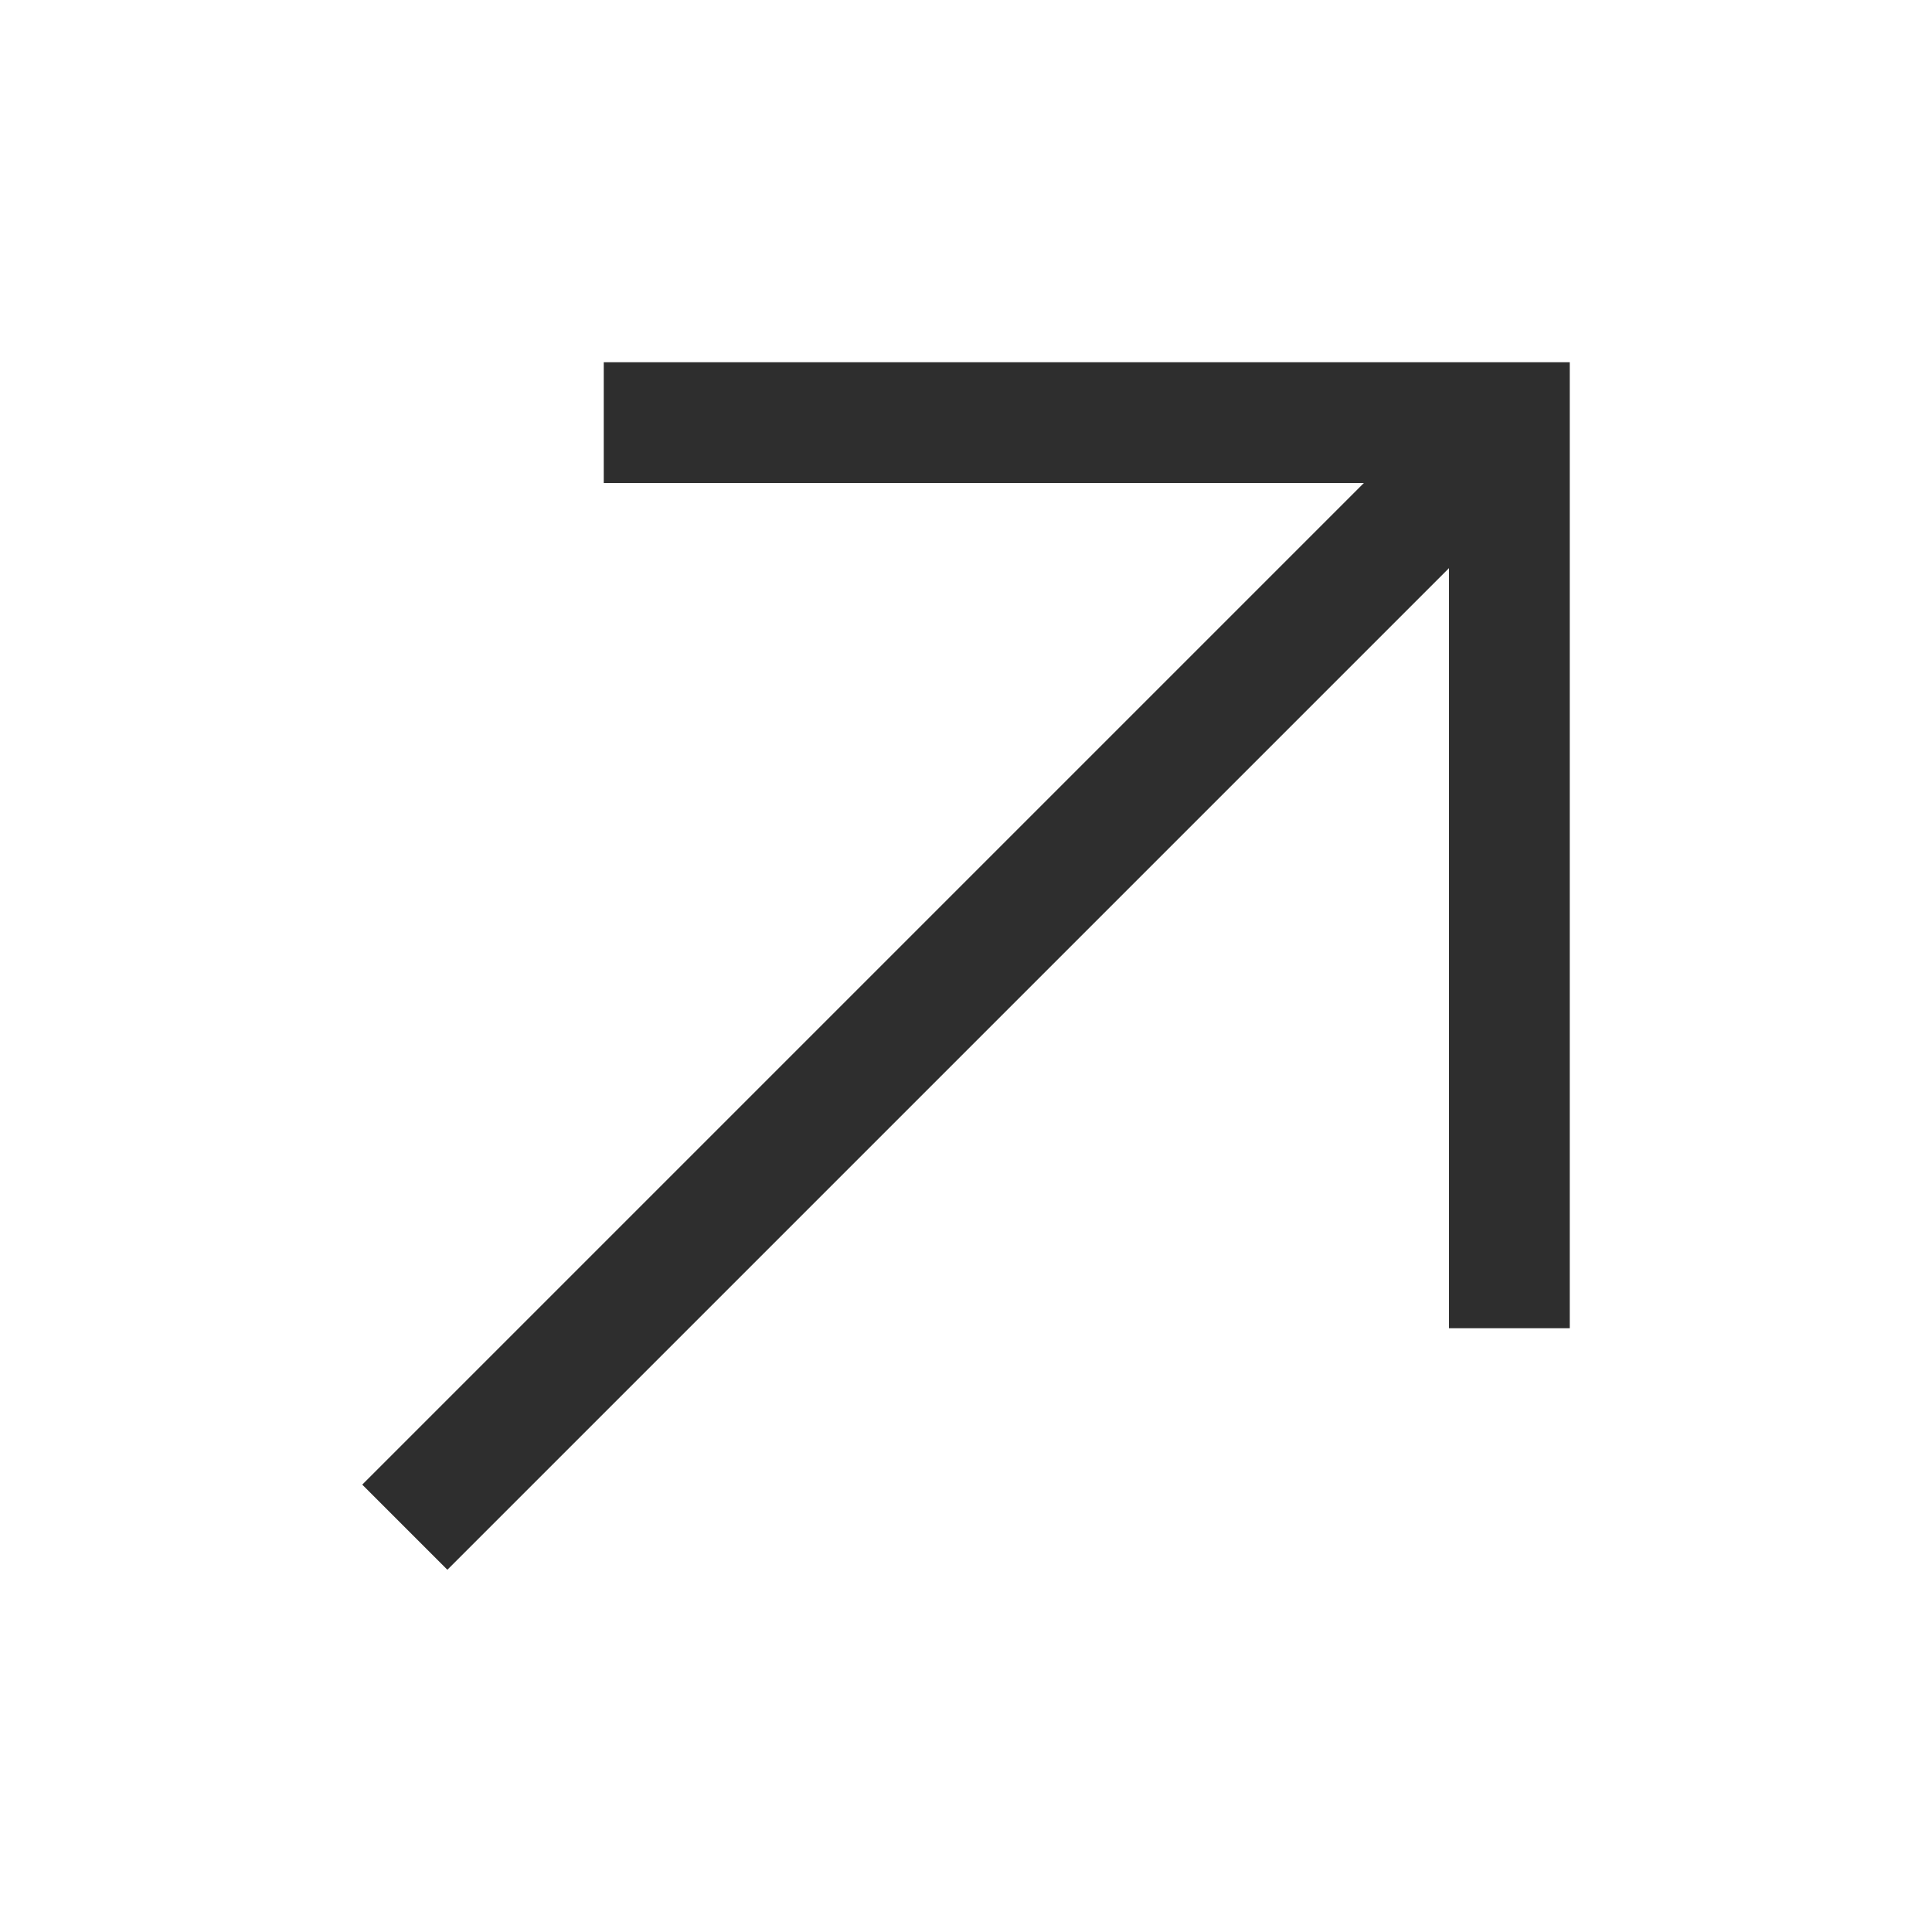
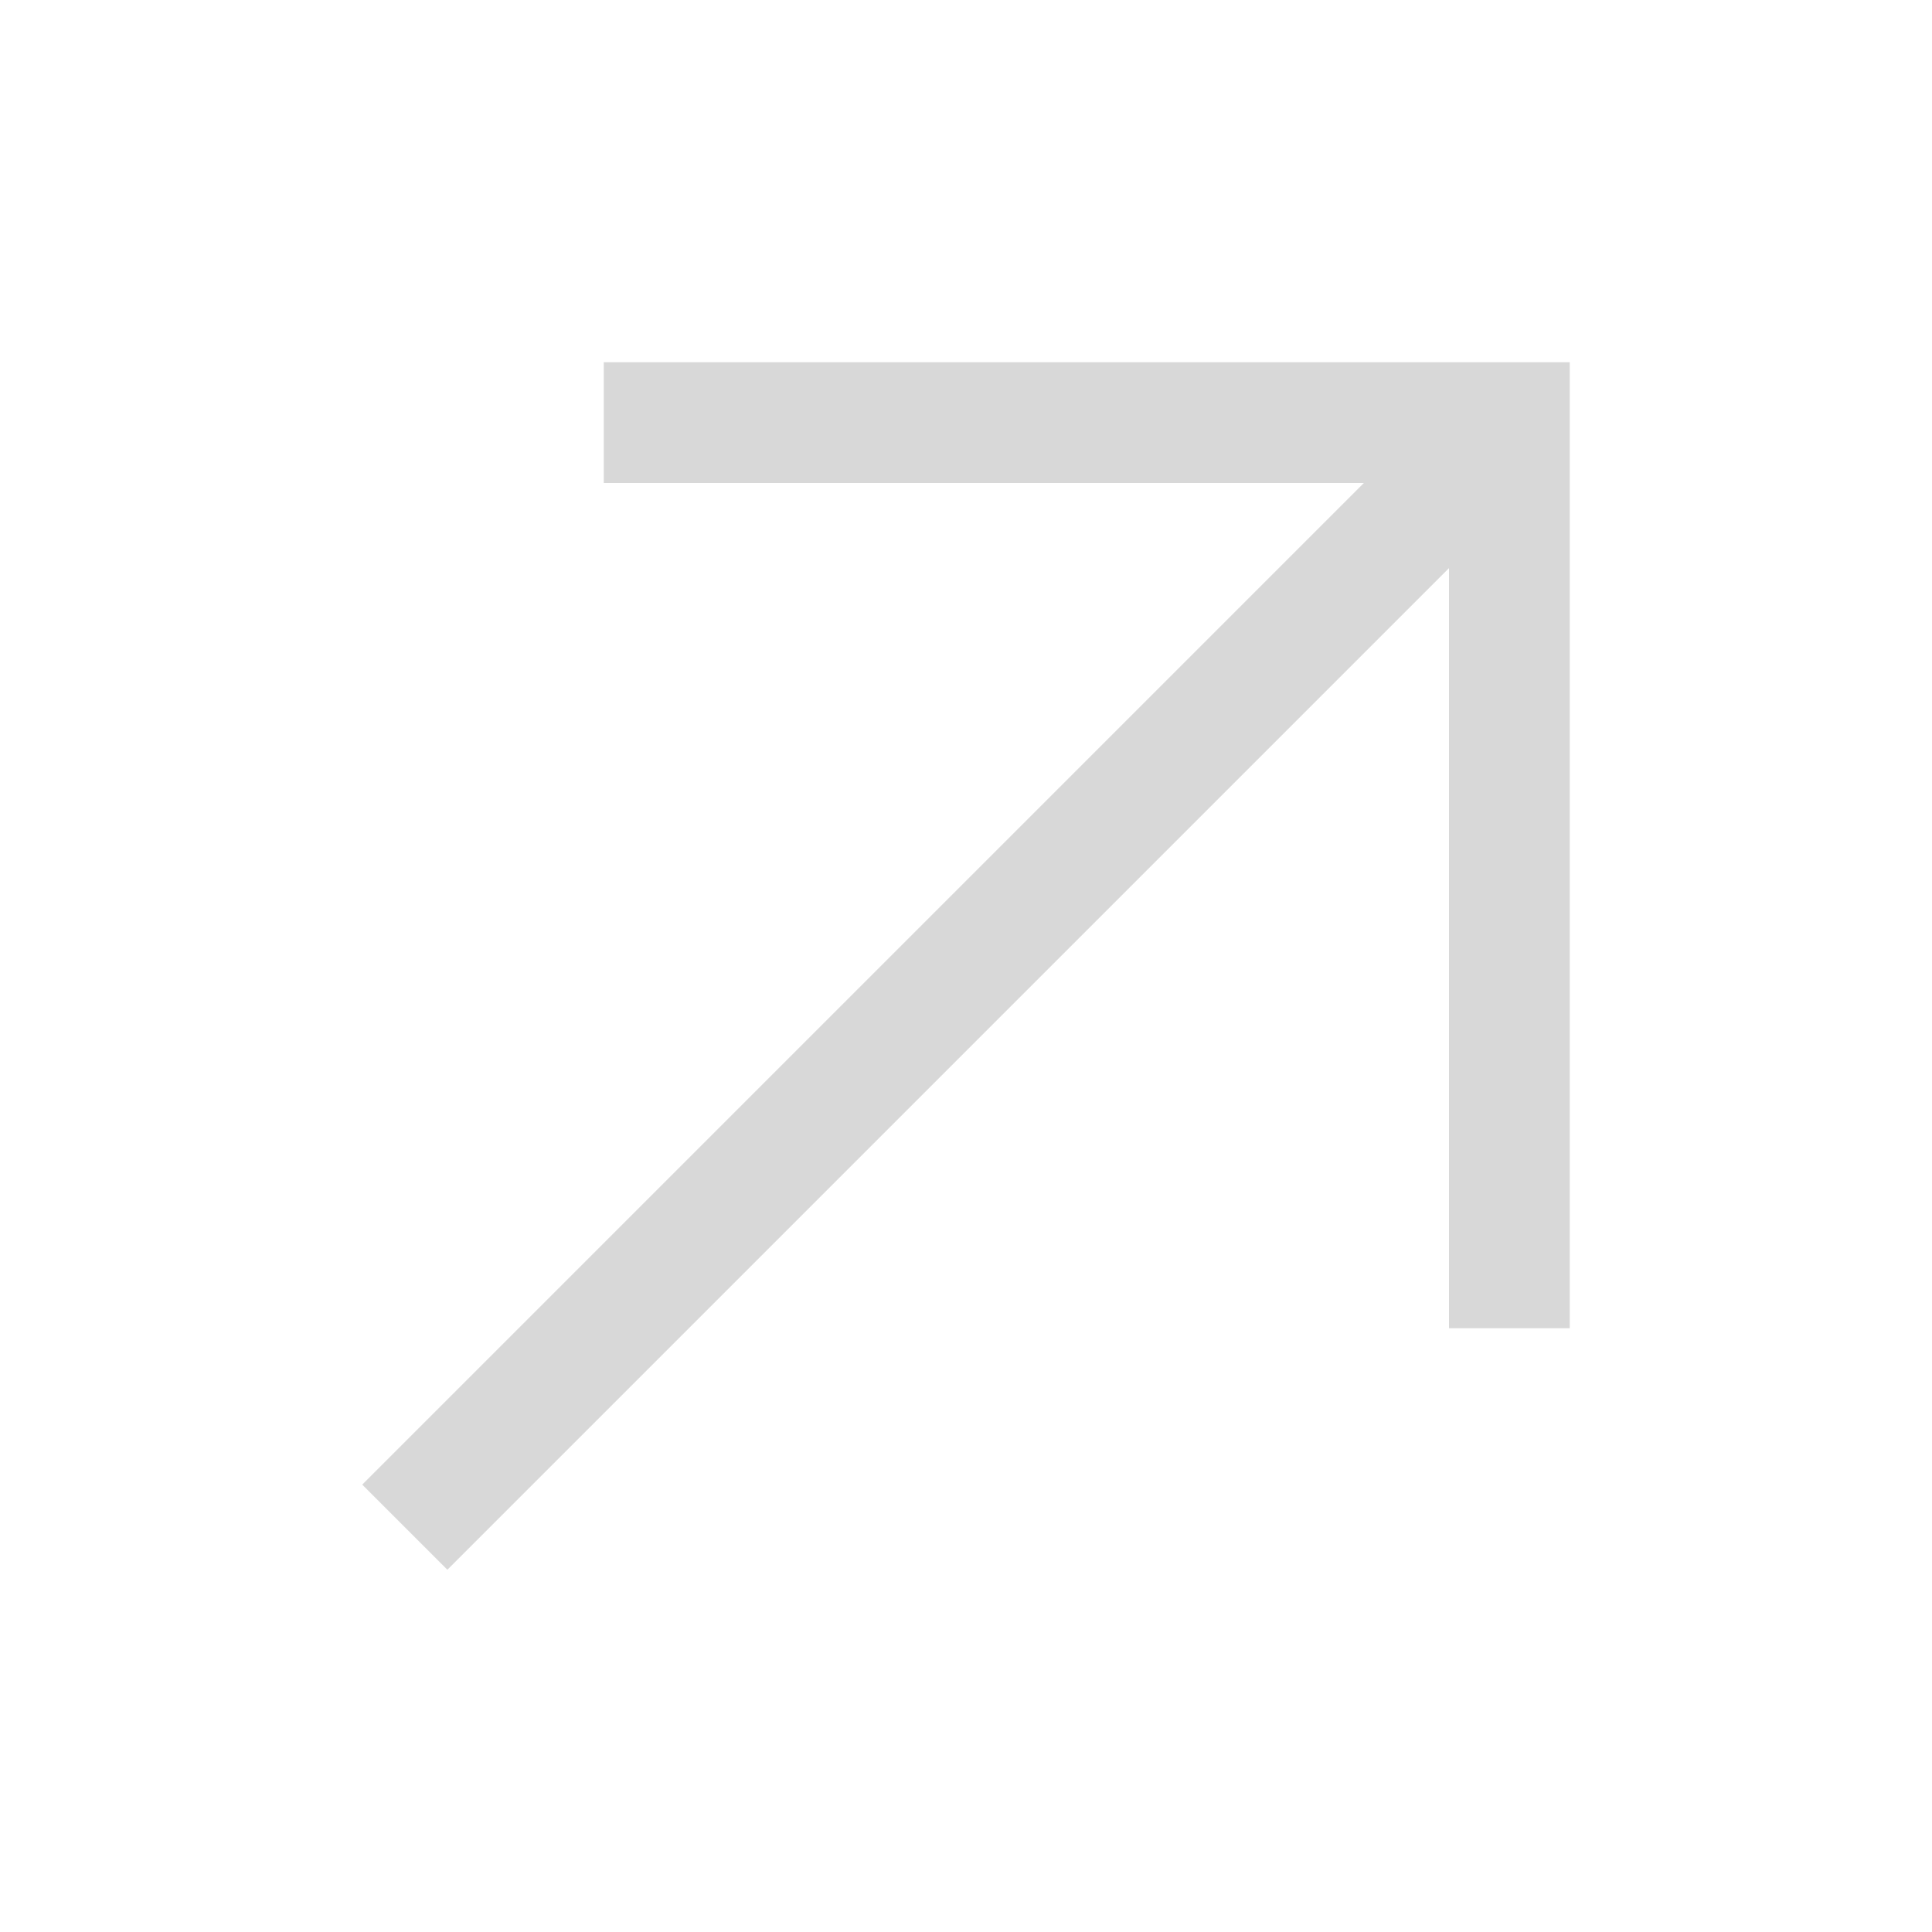
<svg xmlns="http://www.w3.org/2000/svg" width="50" height="50" viewBox="0 0 50 50" fill="none">
-   <path d="M15.625 9.375V12.5H35.297L9.375 38.422L11.578 40.625L37.5 14.703V34.375H40.625V9.375H15.625Z" fill="#2E2E2E" />
+   <g opacity="0.5">
+     <path d="M15.625 9.375V12.5H35.297L9.375 38.422L11.578 40.625L37.5 14.703V34.375H40.625V9.375H15.625Z" fill="#B2B2B2" />
+   </g>
</svg>
